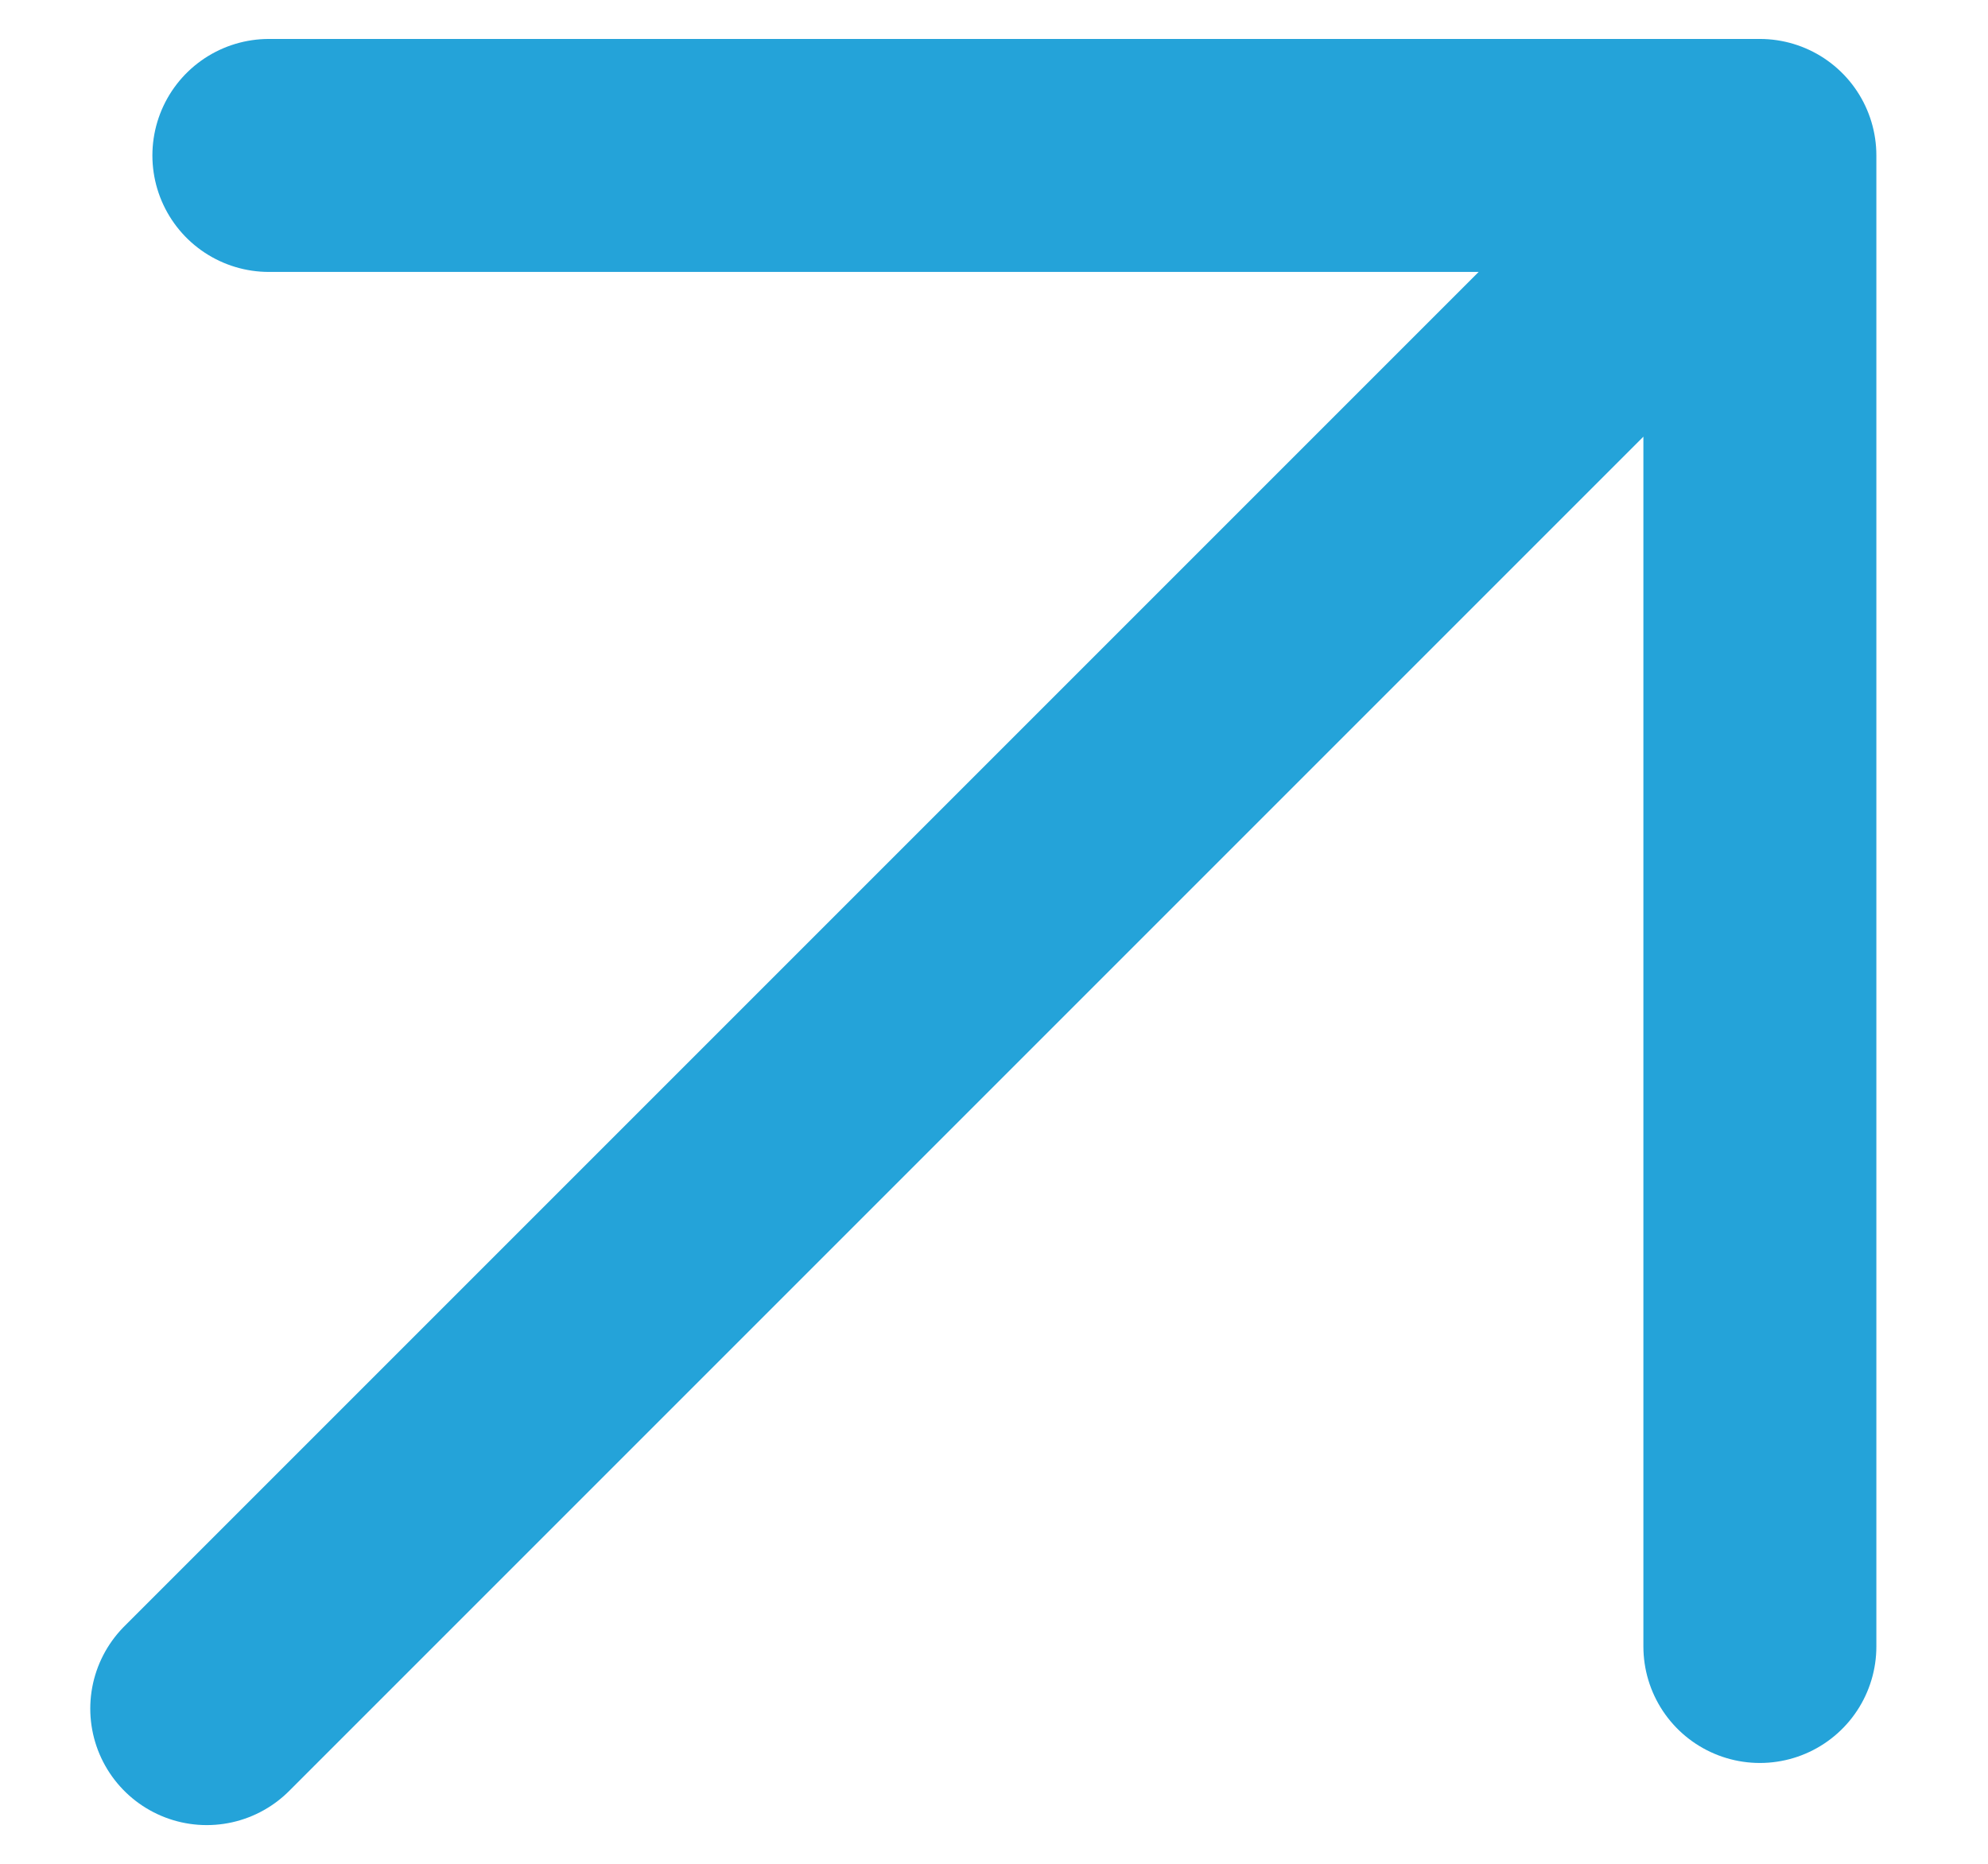
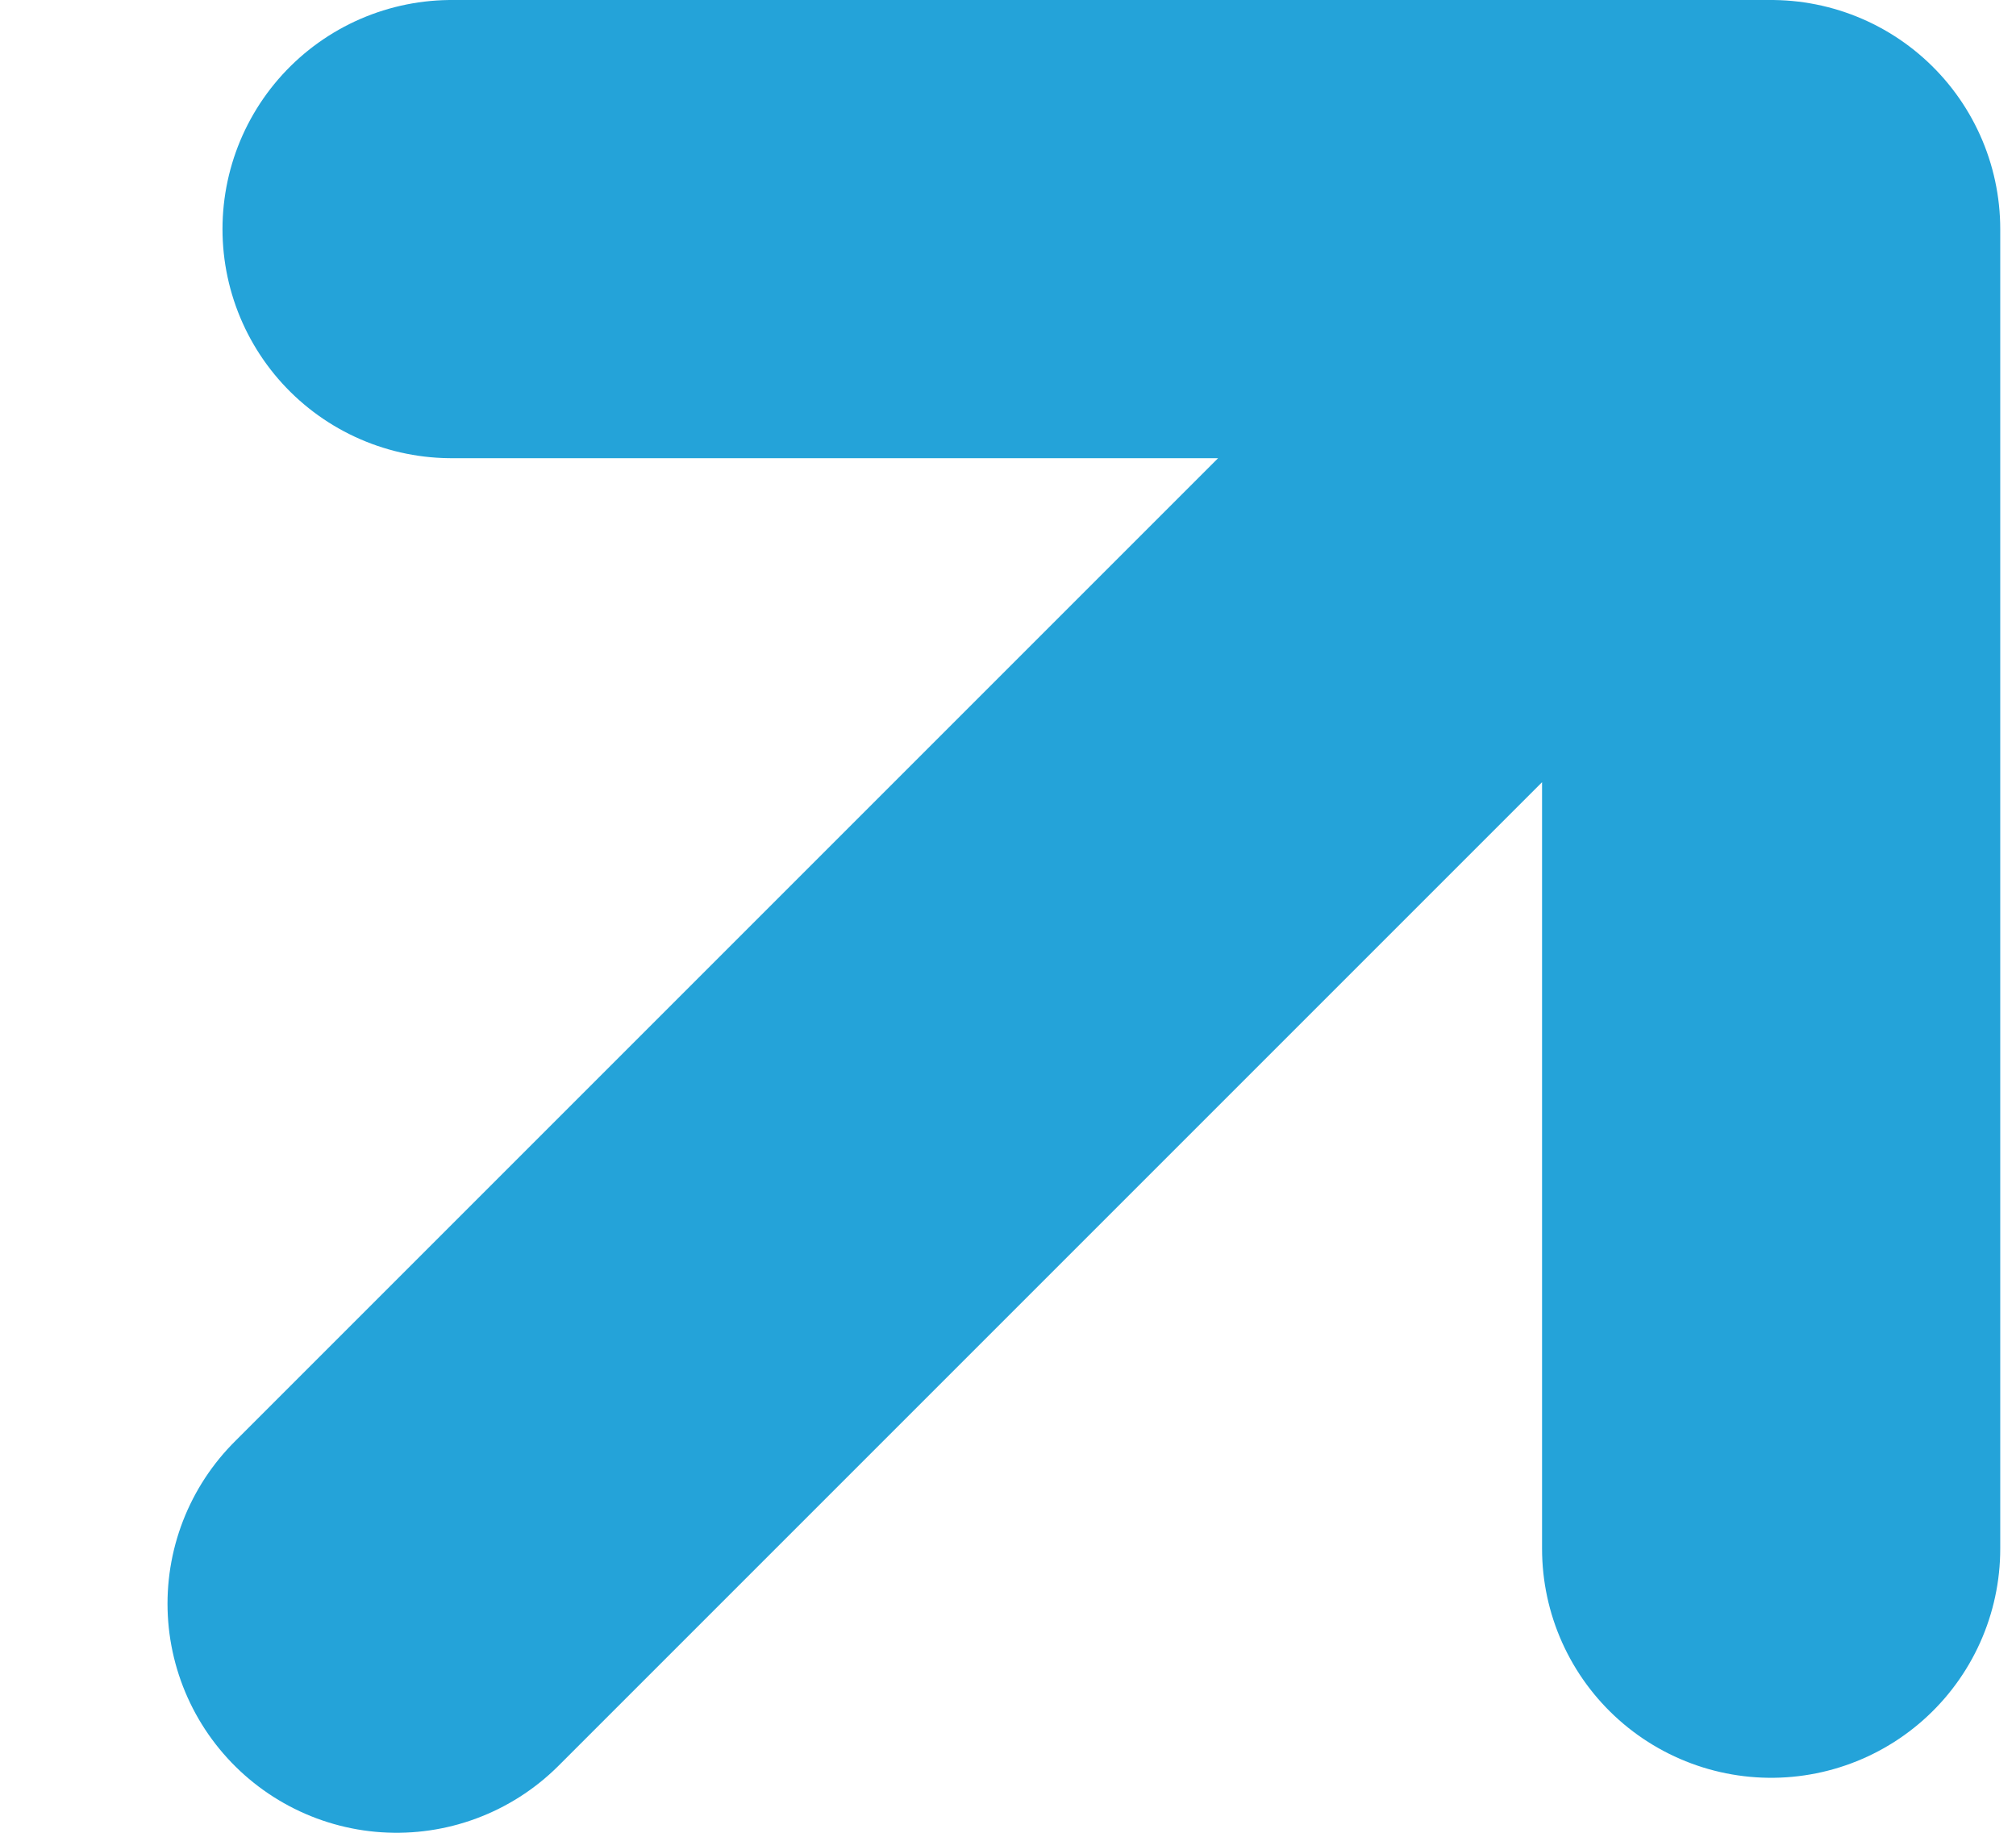
- <svg xmlns="http://www.w3.org/2000/svg" width="16" height="15" viewBox="0 0 16 15" fill="none">
-   <path d="M1.664 13.751L14.164 1.251M14.164 1.251V13.251M14.164 1.251H2.164" stroke="#24A3D9" stroke-width="1.875" stroke-linecap="round" stroke-linejoin="round" />
+ <svg xmlns="http://www.w3.org/2000/svg" width="11" height="10" viewBox="0 0 11 10" fill="none">
+   <path d="M2.164 8.75L9.664 1.25M9.664 1.25V8.45M9.664 1.25H2.464" stroke="#24A3D9" stroke-width="2.5" stroke-linecap="round" stroke-linejoin="round" />
</svg>
